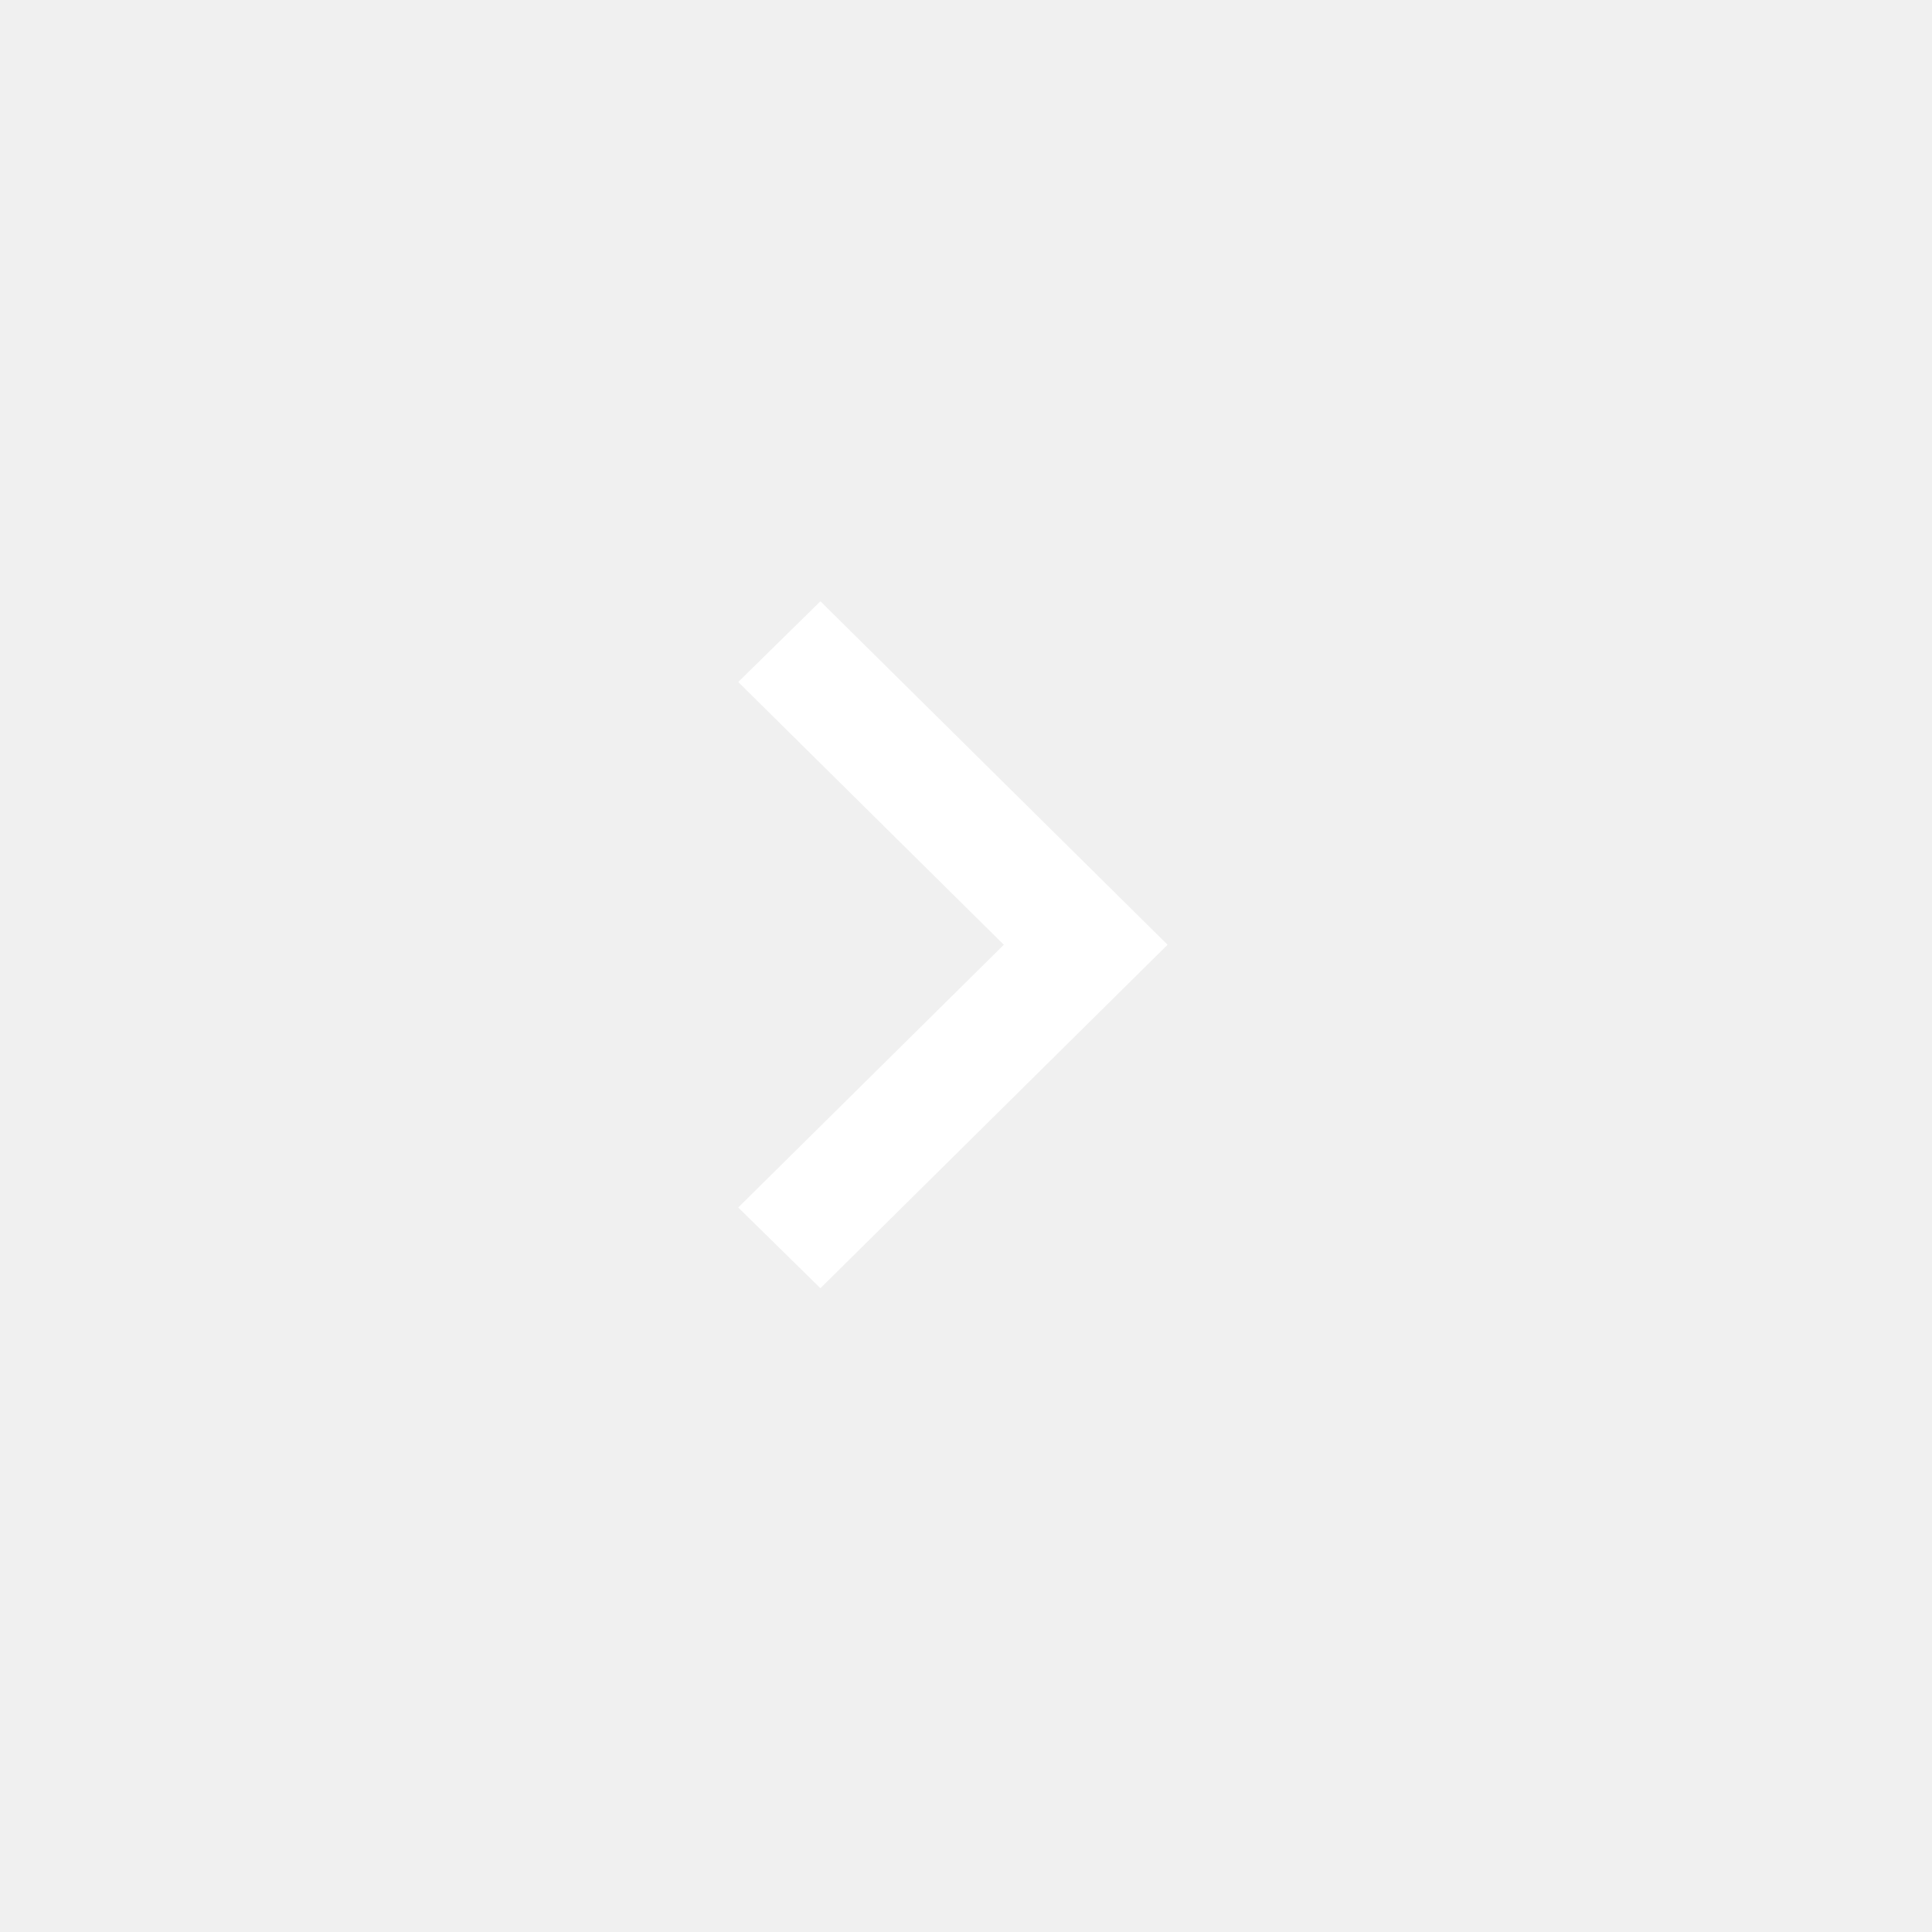
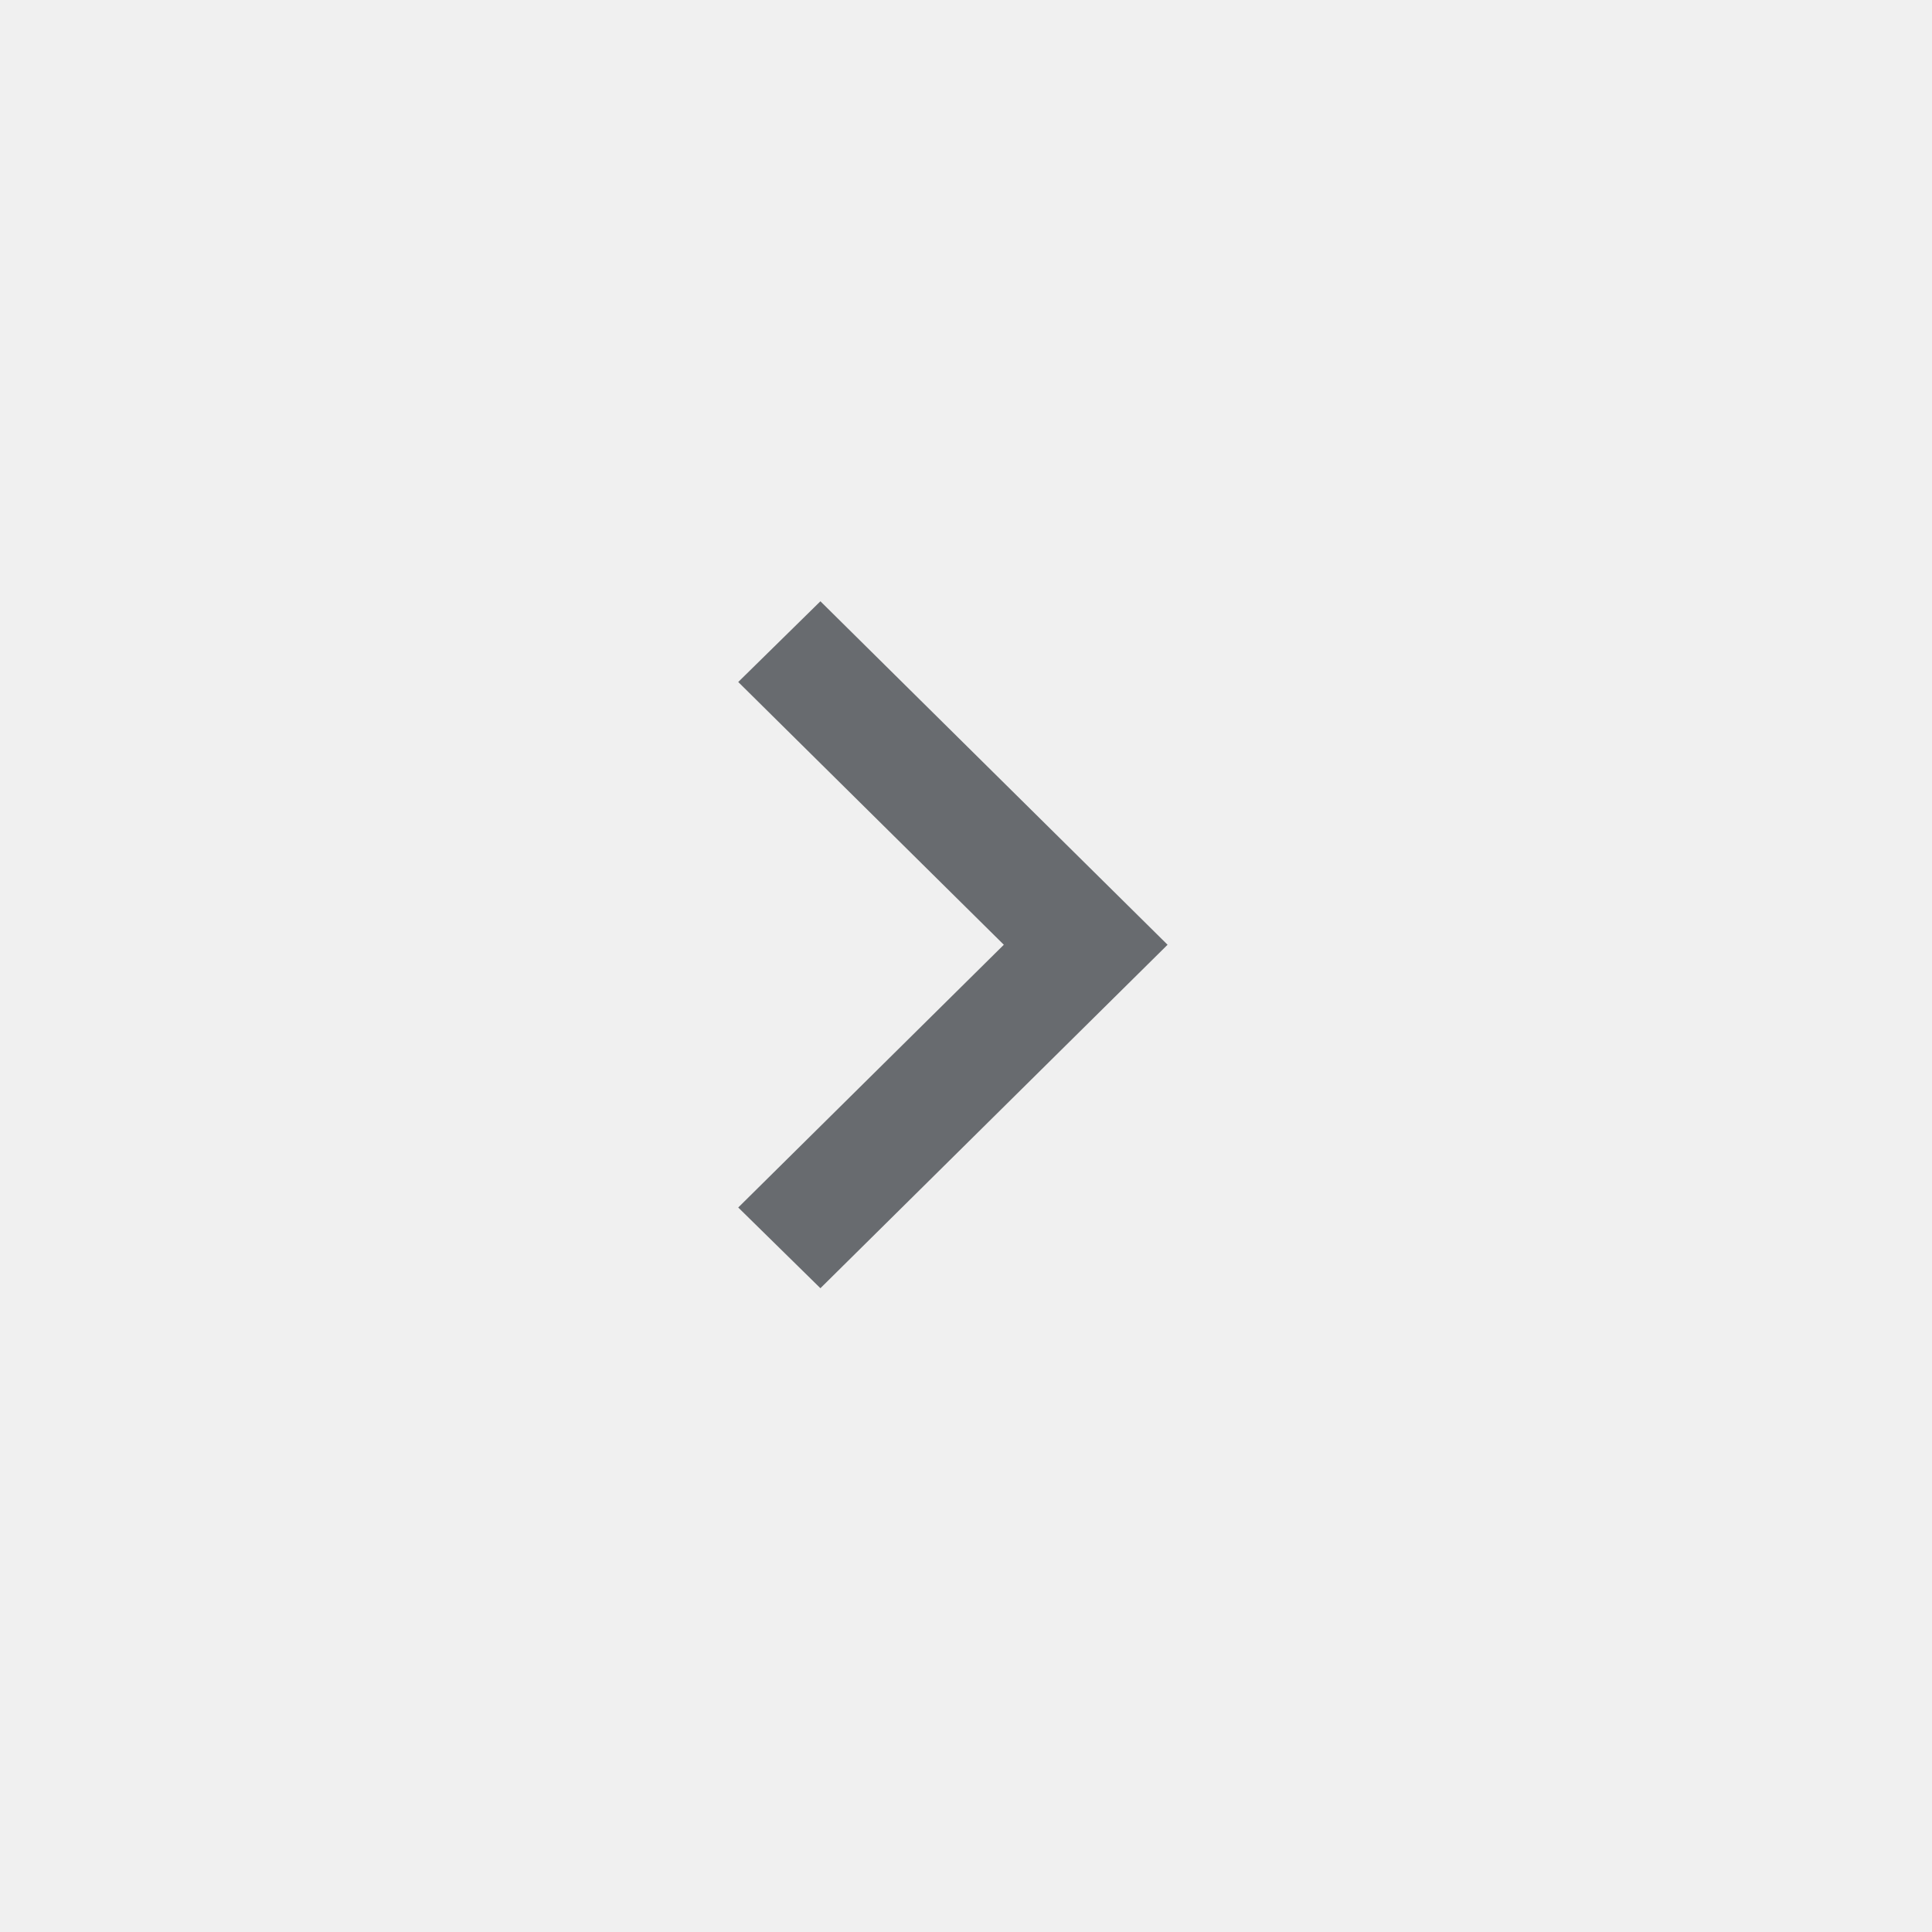
<svg xmlns="http://www.w3.org/2000/svg" width="45" height="45" viewBox="0 0 45 45" fill="none">
-   <path d="M17.195 28.125L23.381 22.005L17.195 15.885L19.109 14.005L27.195 22.005L19.109 30.005L17.195 28.125Z" fill="#ffffff" />
+   <path d="M17.195 28.125L23.381 22.005L17.195 15.885L19.109 14.005L27.195 22.005L19.109 30.005L17.195 28.125Z" fill="#686b6f" />
</svg>
